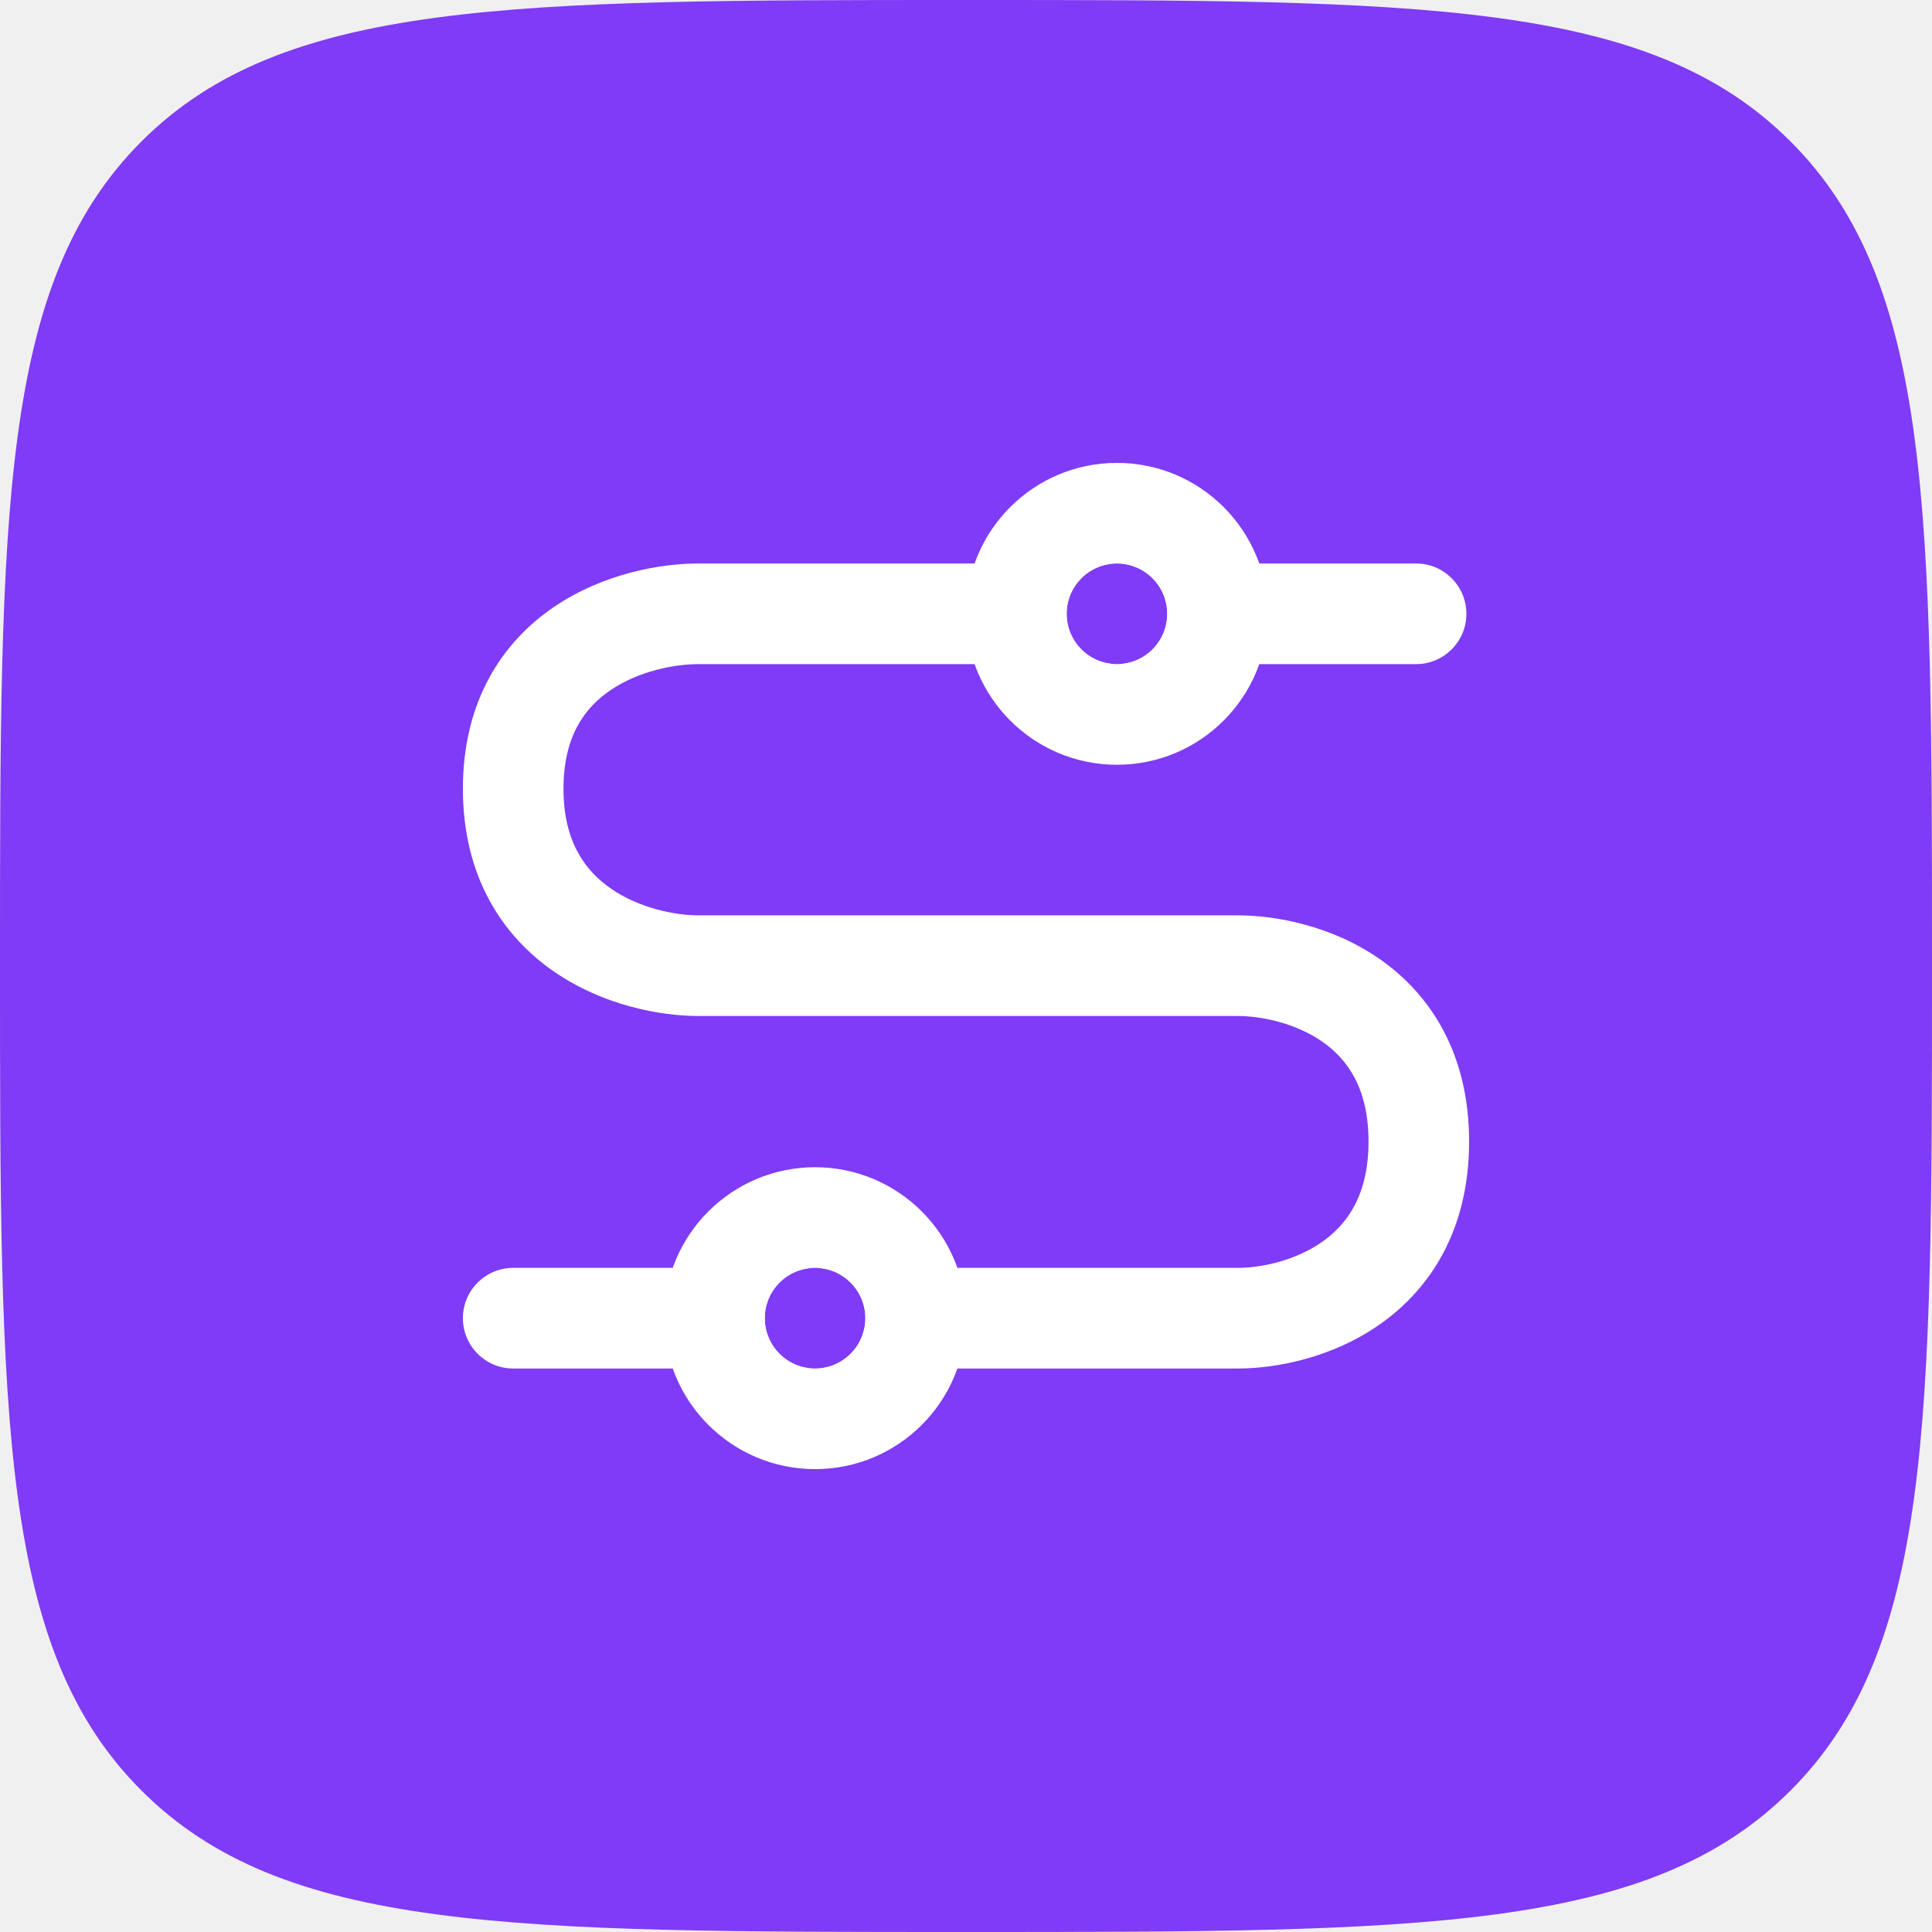
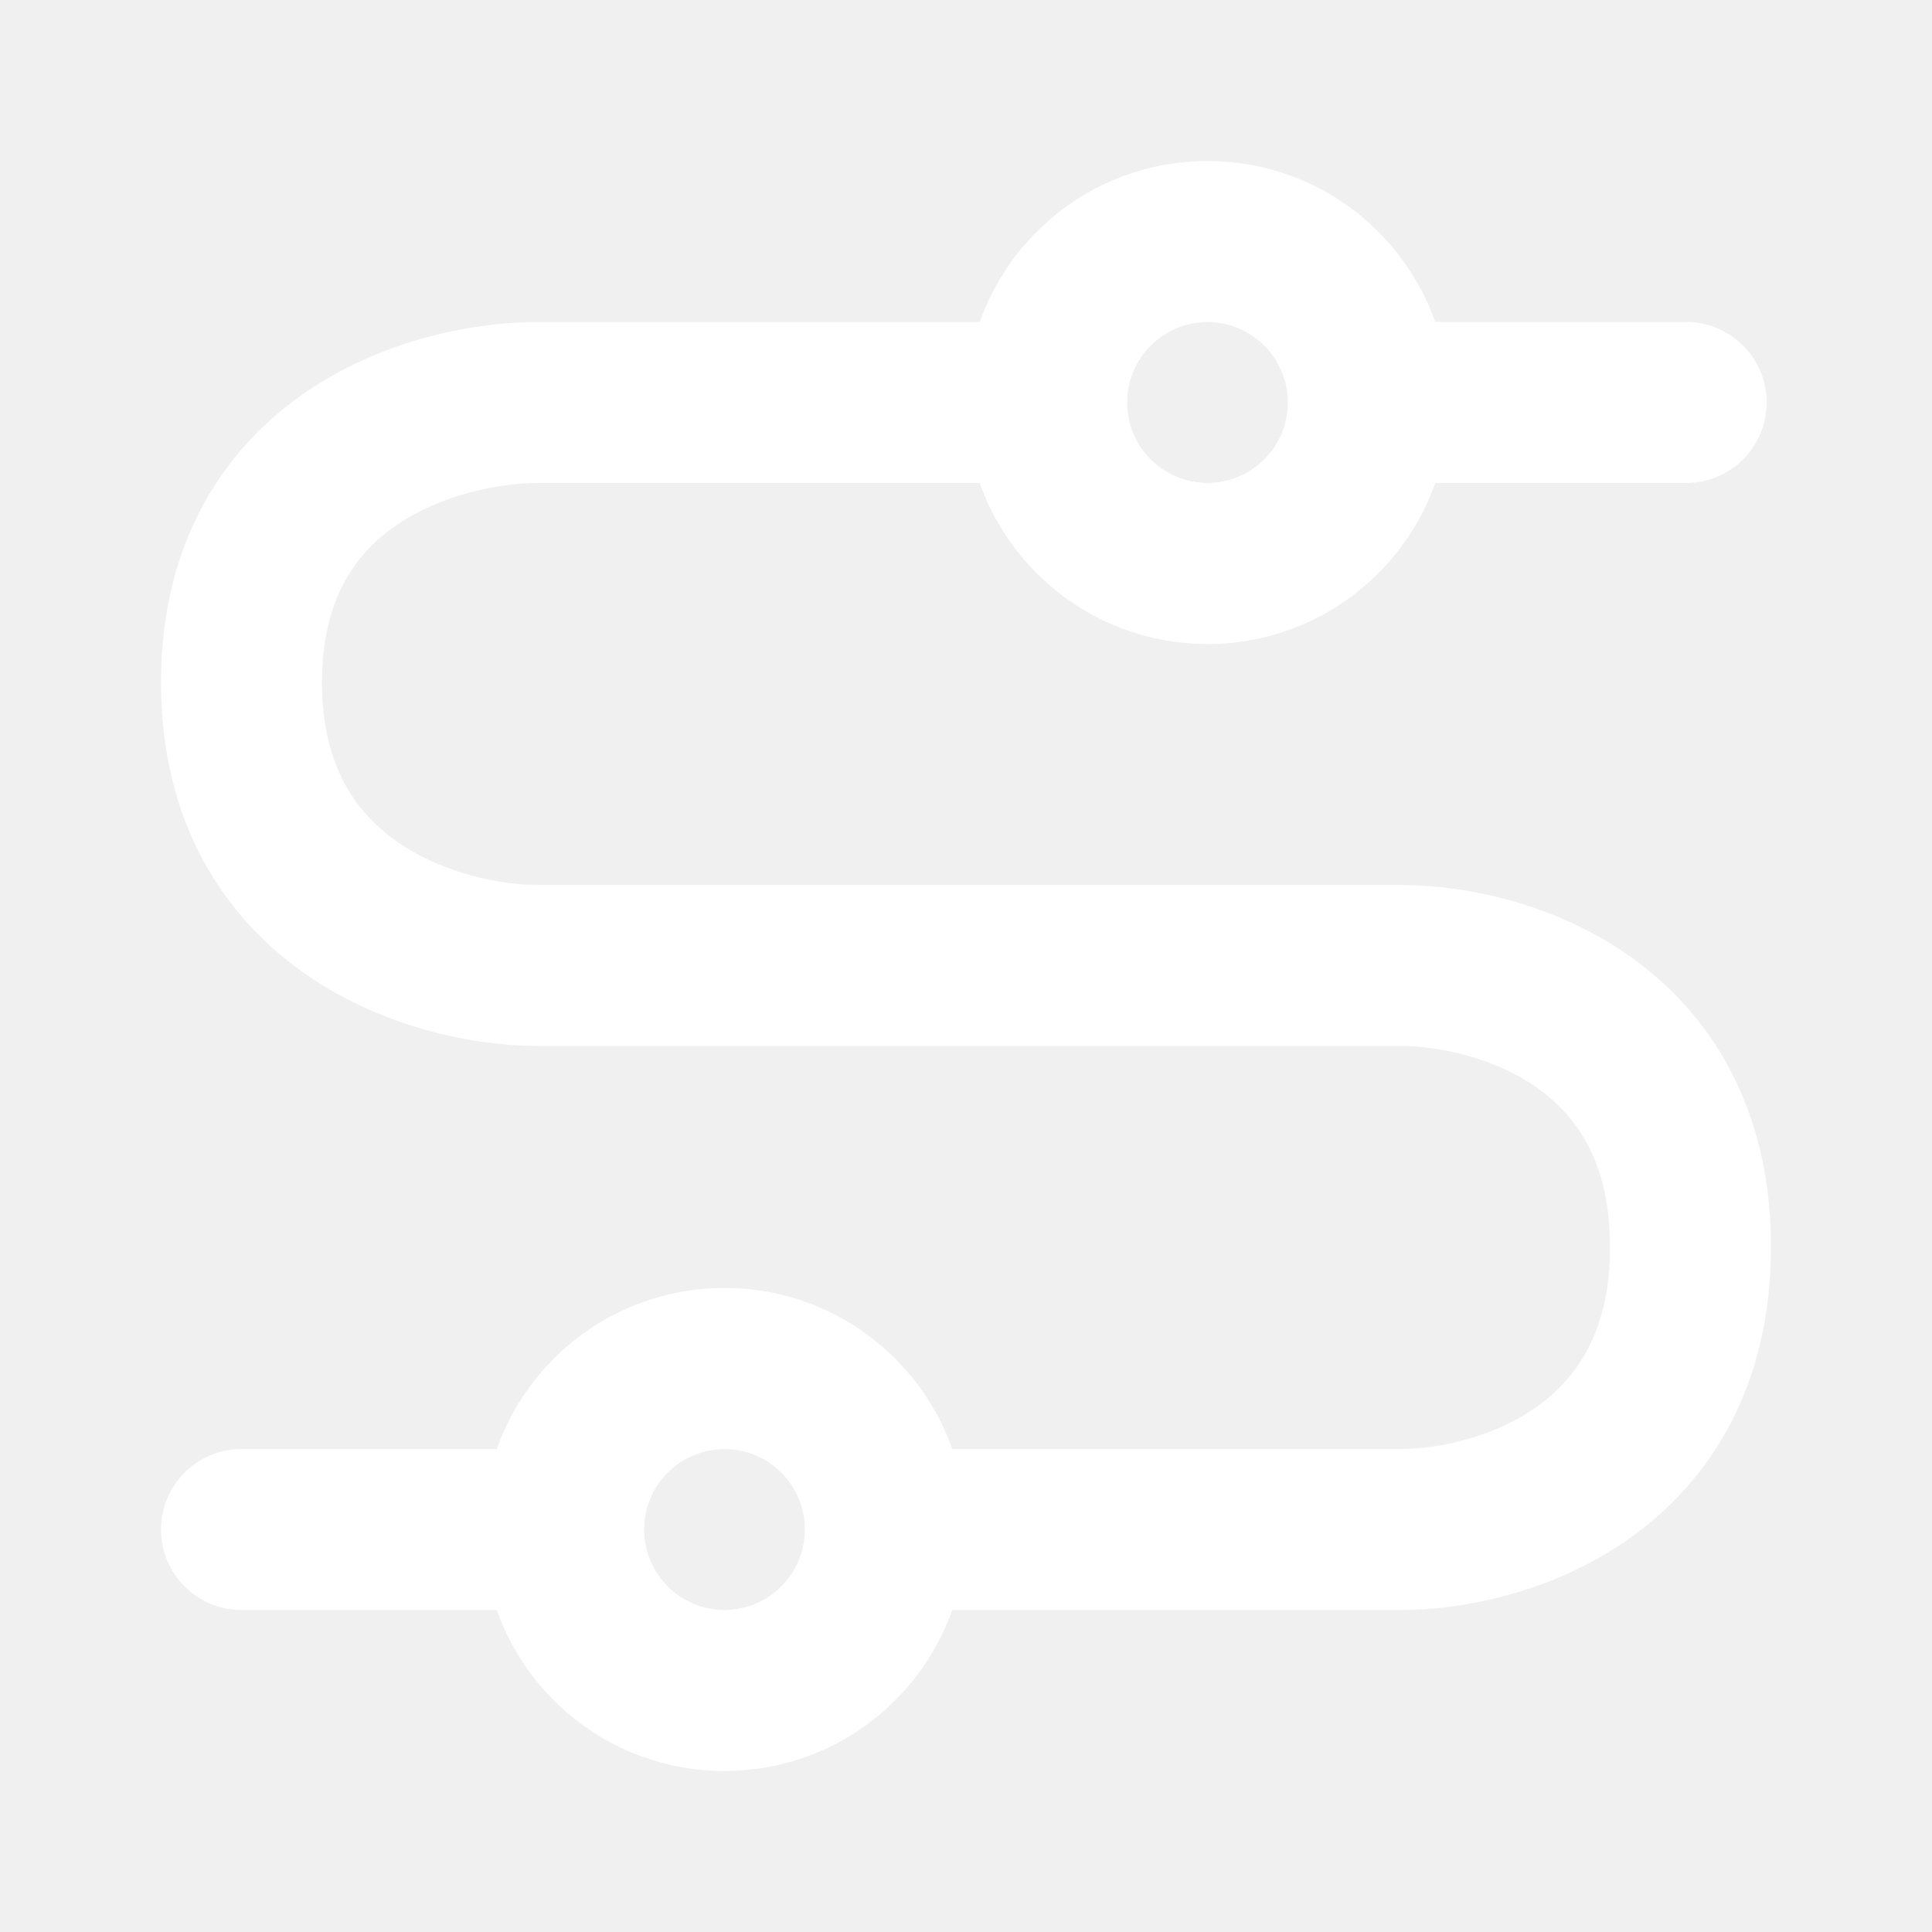
- <svg xmlns="http://www.w3.org/2000/svg" width="32" height="32" viewBox="0 0 32 32" fill="none">
-   <g clip-path="url(#clip0_5975_11761)">
-     <path d="M0 16C0 8.458 0 4.686 2.343 2.343C4.686 0 8.458 0 16 0C23.543 0 27.314 0 29.657 2.343C32 4.686 32 8.458 32 16C32 23.543 32 27.314 29.657 29.657C27.314 32 23.543 32 16 32C8.458 32 4.686 32 2.343 29.657C0 27.314 0 23.543 0 16Z" fill="#7F3BF5" />
-     <path d="M9.184 10.047C9.996 9.499 10.938 9.333 11.568 9.333H18.5C18.04 9.333 17.667 9.706 17.667 10.167C17.667 10.627 18.04 11 18.5 11H11.568C11.175 11 10.584 11.113 10.117 11.428C9.696 11.712 9.333 12.183 9.333 13.064C9.333 13.946 9.698 14.428 10.123 14.721C10.592 15.044 11.184 15.161 11.568 15.161H20.498C21.133 15.161 22.063 15.333 22.86 15.89C23.701 16.479 24.333 17.46 24.333 18.908C24.333 20.355 23.702 21.338 22.862 21.93C22.067 22.491 21.136 22.667 20.498 22.667H13.5C13.96 22.667 14.333 22.294 14.333 21.833C14.333 21.373 13.96 21 13.5 21H20.498C20.882 21 21.453 20.884 21.902 20.567C22.308 20.281 22.667 19.801 22.667 18.908C22.667 18.015 22.309 17.539 21.905 17.256C21.456 16.942 20.885 16.828 20.498 16.828H11.568C10.93 16.828 9.987 16.651 9.178 16.094C8.325 15.506 7.667 14.523 7.667 13.064C7.667 11.604 8.326 10.626 9.184 10.047Z" fill="white" />
-     <path d="M13.5 21C13.04 21 12.667 21.373 12.667 21.833C12.667 22.294 13.04 22.667 13.5 22.667H8.5C8.04 22.667 7.667 22.294 7.667 21.833C7.667 21.373 8.04 21 8.5 21H13.5Z" fill="white" />
-     <path d="M18.5 11C18.96 11 19.333 10.627 19.333 10.167C19.333 9.706 18.96 9.333 18.5 9.333H23.454C23.915 9.333 24.288 9.706 24.288 10.167C24.288 10.627 23.915 11 23.454 11H18.5Z" fill="white" />
-     <path fill-rule="evenodd" clip-rule="evenodd" d="M18.5 9.333C18.04 9.333 17.667 9.706 17.667 10.167C17.667 10.627 18.04 11 18.5 11C18.96 11 19.333 10.627 19.333 10.167C19.333 9.706 18.96 9.333 18.5 9.333ZM16 10.167C16 8.786 17.119 7.667 18.5 7.667C19.881 7.667 21 8.786 21 10.167C21 11.547 19.881 12.667 18.5 12.667C17.119 12.667 16 11.547 16 10.167Z" fill="white" />
-     <path fill-rule="evenodd" clip-rule="evenodd" d="M13.5 21C13.04 21 12.667 21.373 12.667 21.833C12.667 22.294 13.04 22.667 13.5 22.667C13.96 22.667 14.333 22.294 14.333 21.833C14.333 21.373 13.96 21 13.5 21ZM11 21.833C11 20.453 12.119 19.333 13.5 19.333C14.881 19.333 16 20.453 16 21.833C16 23.214 14.881 24.333 13.5 24.333C12.119 24.333 11 23.214 11 21.833Z" fill="white" />
-   </g>
-   <defs>
-     <clipPath id="clip0_5975_11761">
-       <rect width="32" height="32" fill="white" />
-     </clipPath>
-   </defs>
+ <svg xmlns="http://www.w3.org/2000/svg" width="20" height="20" viewBox="0 0 20 20" fill="none">
+   <path d="M3.184 4.047C3.996 3.499 4.938 3.333 5.568 3.333H12.5C12.04 3.333 11.667 3.706 11.667 4.167C11.667 4.627 12.04 5 12.5 5H5.568C5.175 5 4.584 5.113 4.117 5.428C3.696 5.712 3.333 6.183 3.333 7.064C3.333 7.946 3.698 8.428 4.123 8.721C4.592 9.044 5.183 9.161 5.568 9.161H14.498C15.133 9.161 16.063 9.333 16.86 9.891C17.701 10.479 18.333 11.46 18.333 12.908C18.333 14.355 17.702 15.338 16.862 15.93C16.067 16.491 15.136 16.667 14.498 16.667H7.5C7.96 16.667 8.333 16.294 8.333 15.833C8.333 15.373 7.96 15 7.5 15H14.498C14.882 15 15.453 14.884 15.902 14.567C16.308 14.281 16.667 13.801 16.667 12.908C16.667 12.015 16.309 11.539 15.905 11.256C15.456 10.942 14.885 10.828 14.498 10.828H5.568C4.93 10.828 3.987 10.651 3.178 10.094C2.325 9.506 1.667 8.523 1.667 7.064C1.667 5.604 2.326 4.626 3.184 4.047Z" fill="white" />
+   <path d="M7.5 15C7.04 15 6.667 15.373 6.667 15.833C6.667 16.294 7.04 16.667 7.5 16.667H2.5C2.04 16.667 1.667 16.294 1.667 15.833C1.667 15.373 2.04 15 2.5 15H7.5Z" fill="white" />
+   <path d="M12.5 5C12.96 5 13.333 4.627 13.333 4.167C13.333 3.706 12.96 3.333 12.5 3.333H17.454C17.915 3.333 18.288 3.706 18.288 4.167C18.288 4.627 17.915 5 17.454 5H12.5Z" fill="white" />
+   <path fill-rule="evenodd" clip-rule="evenodd" d="M12.5 3.333C12.04 3.333 11.667 3.706 11.667 4.167C11.667 4.627 12.04 5 12.5 5C12.96 5 13.333 4.627 13.333 4.167C13.333 3.706 12.96 3.333 12.5 3.333ZM10 4.167C10 2.786 11.119 1.667 12.5 1.667C13.881 1.667 15 2.786 15 4.167C15 5.547 13.881 6.667 12.5 6.667C11.119 6.667 10 5.547 10 4.167Z" fill="white" />
+   <path fill-rule="evenodd" clip-rule="evenodd" d="M7.5 15C7.04 15 6.667 15.373 6.667 15.833C6.667 16.294 7.04 16.667 7.5 16.667C7.96 16.667 8.333 16.294 8.333 15.833C8.333 15.373 7.96 15 7.5 15ZM5 15.833C5 14.453 6.119 13.333 7.5 13.333C8.881 13.333 10 14.453 10 15.833C10 17.214 8.881 18.333 7.5 18.333C6.119 18.333 5 17.214 5 15.833Z" fill="white" />
</svg>
